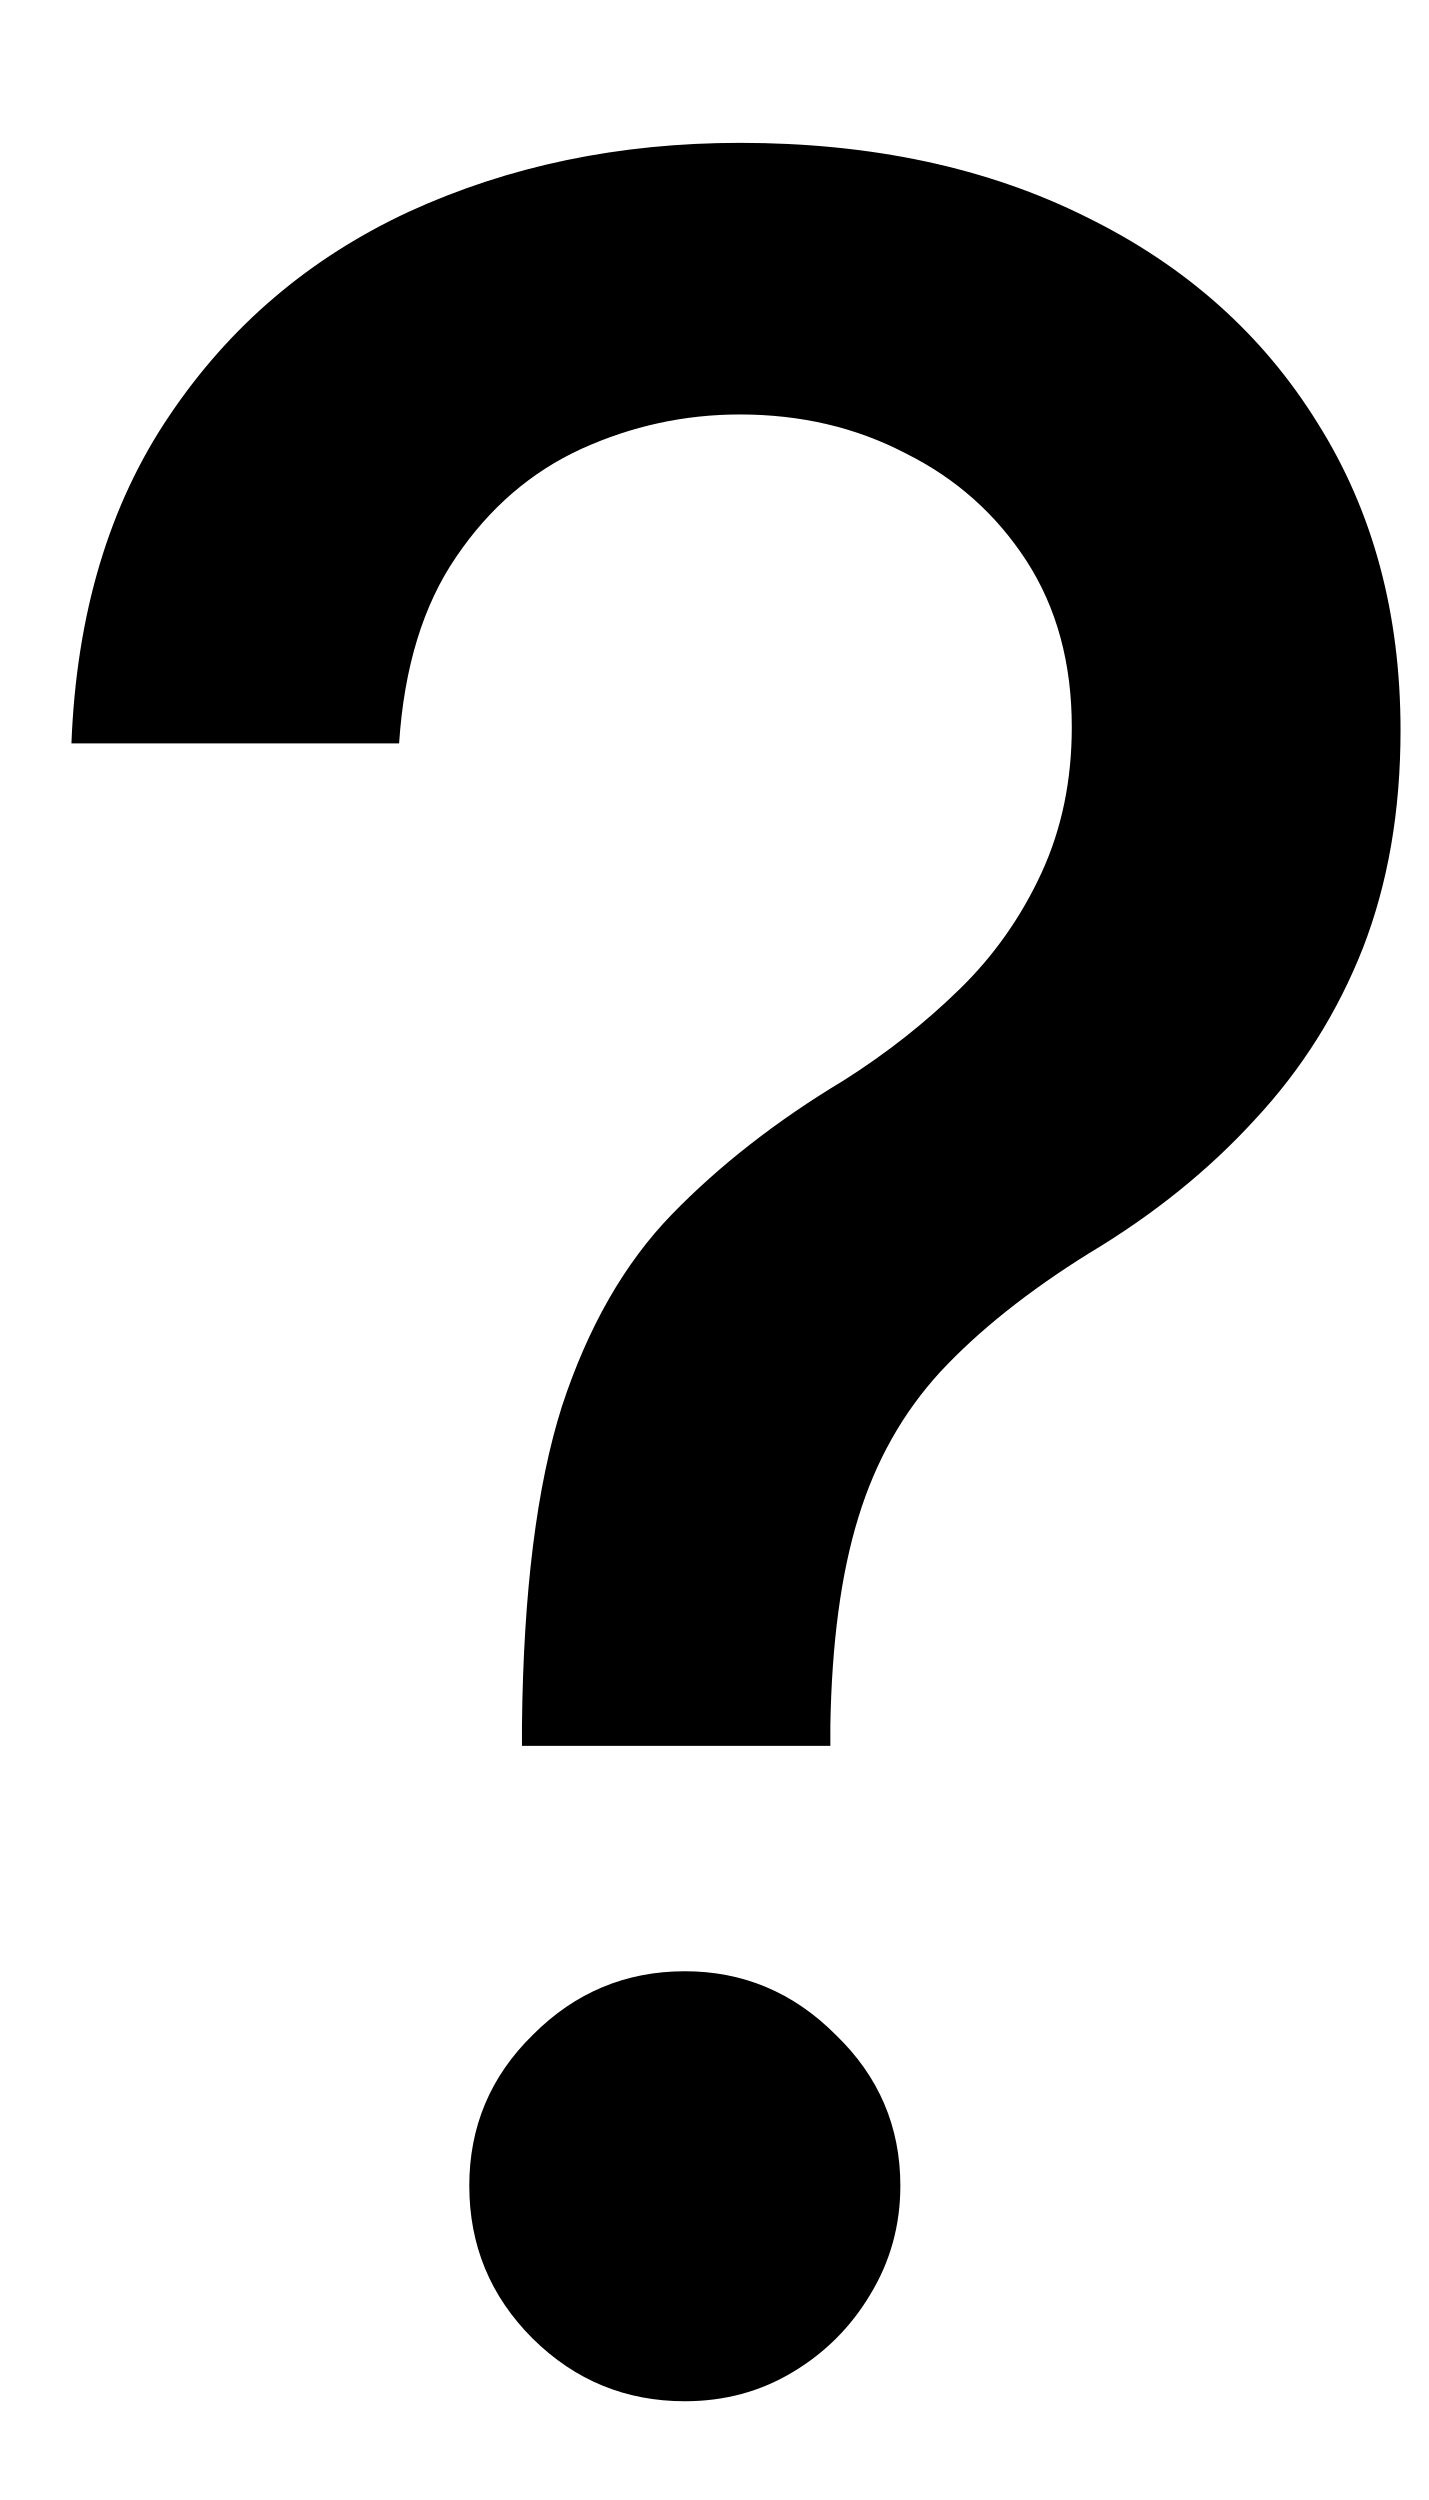
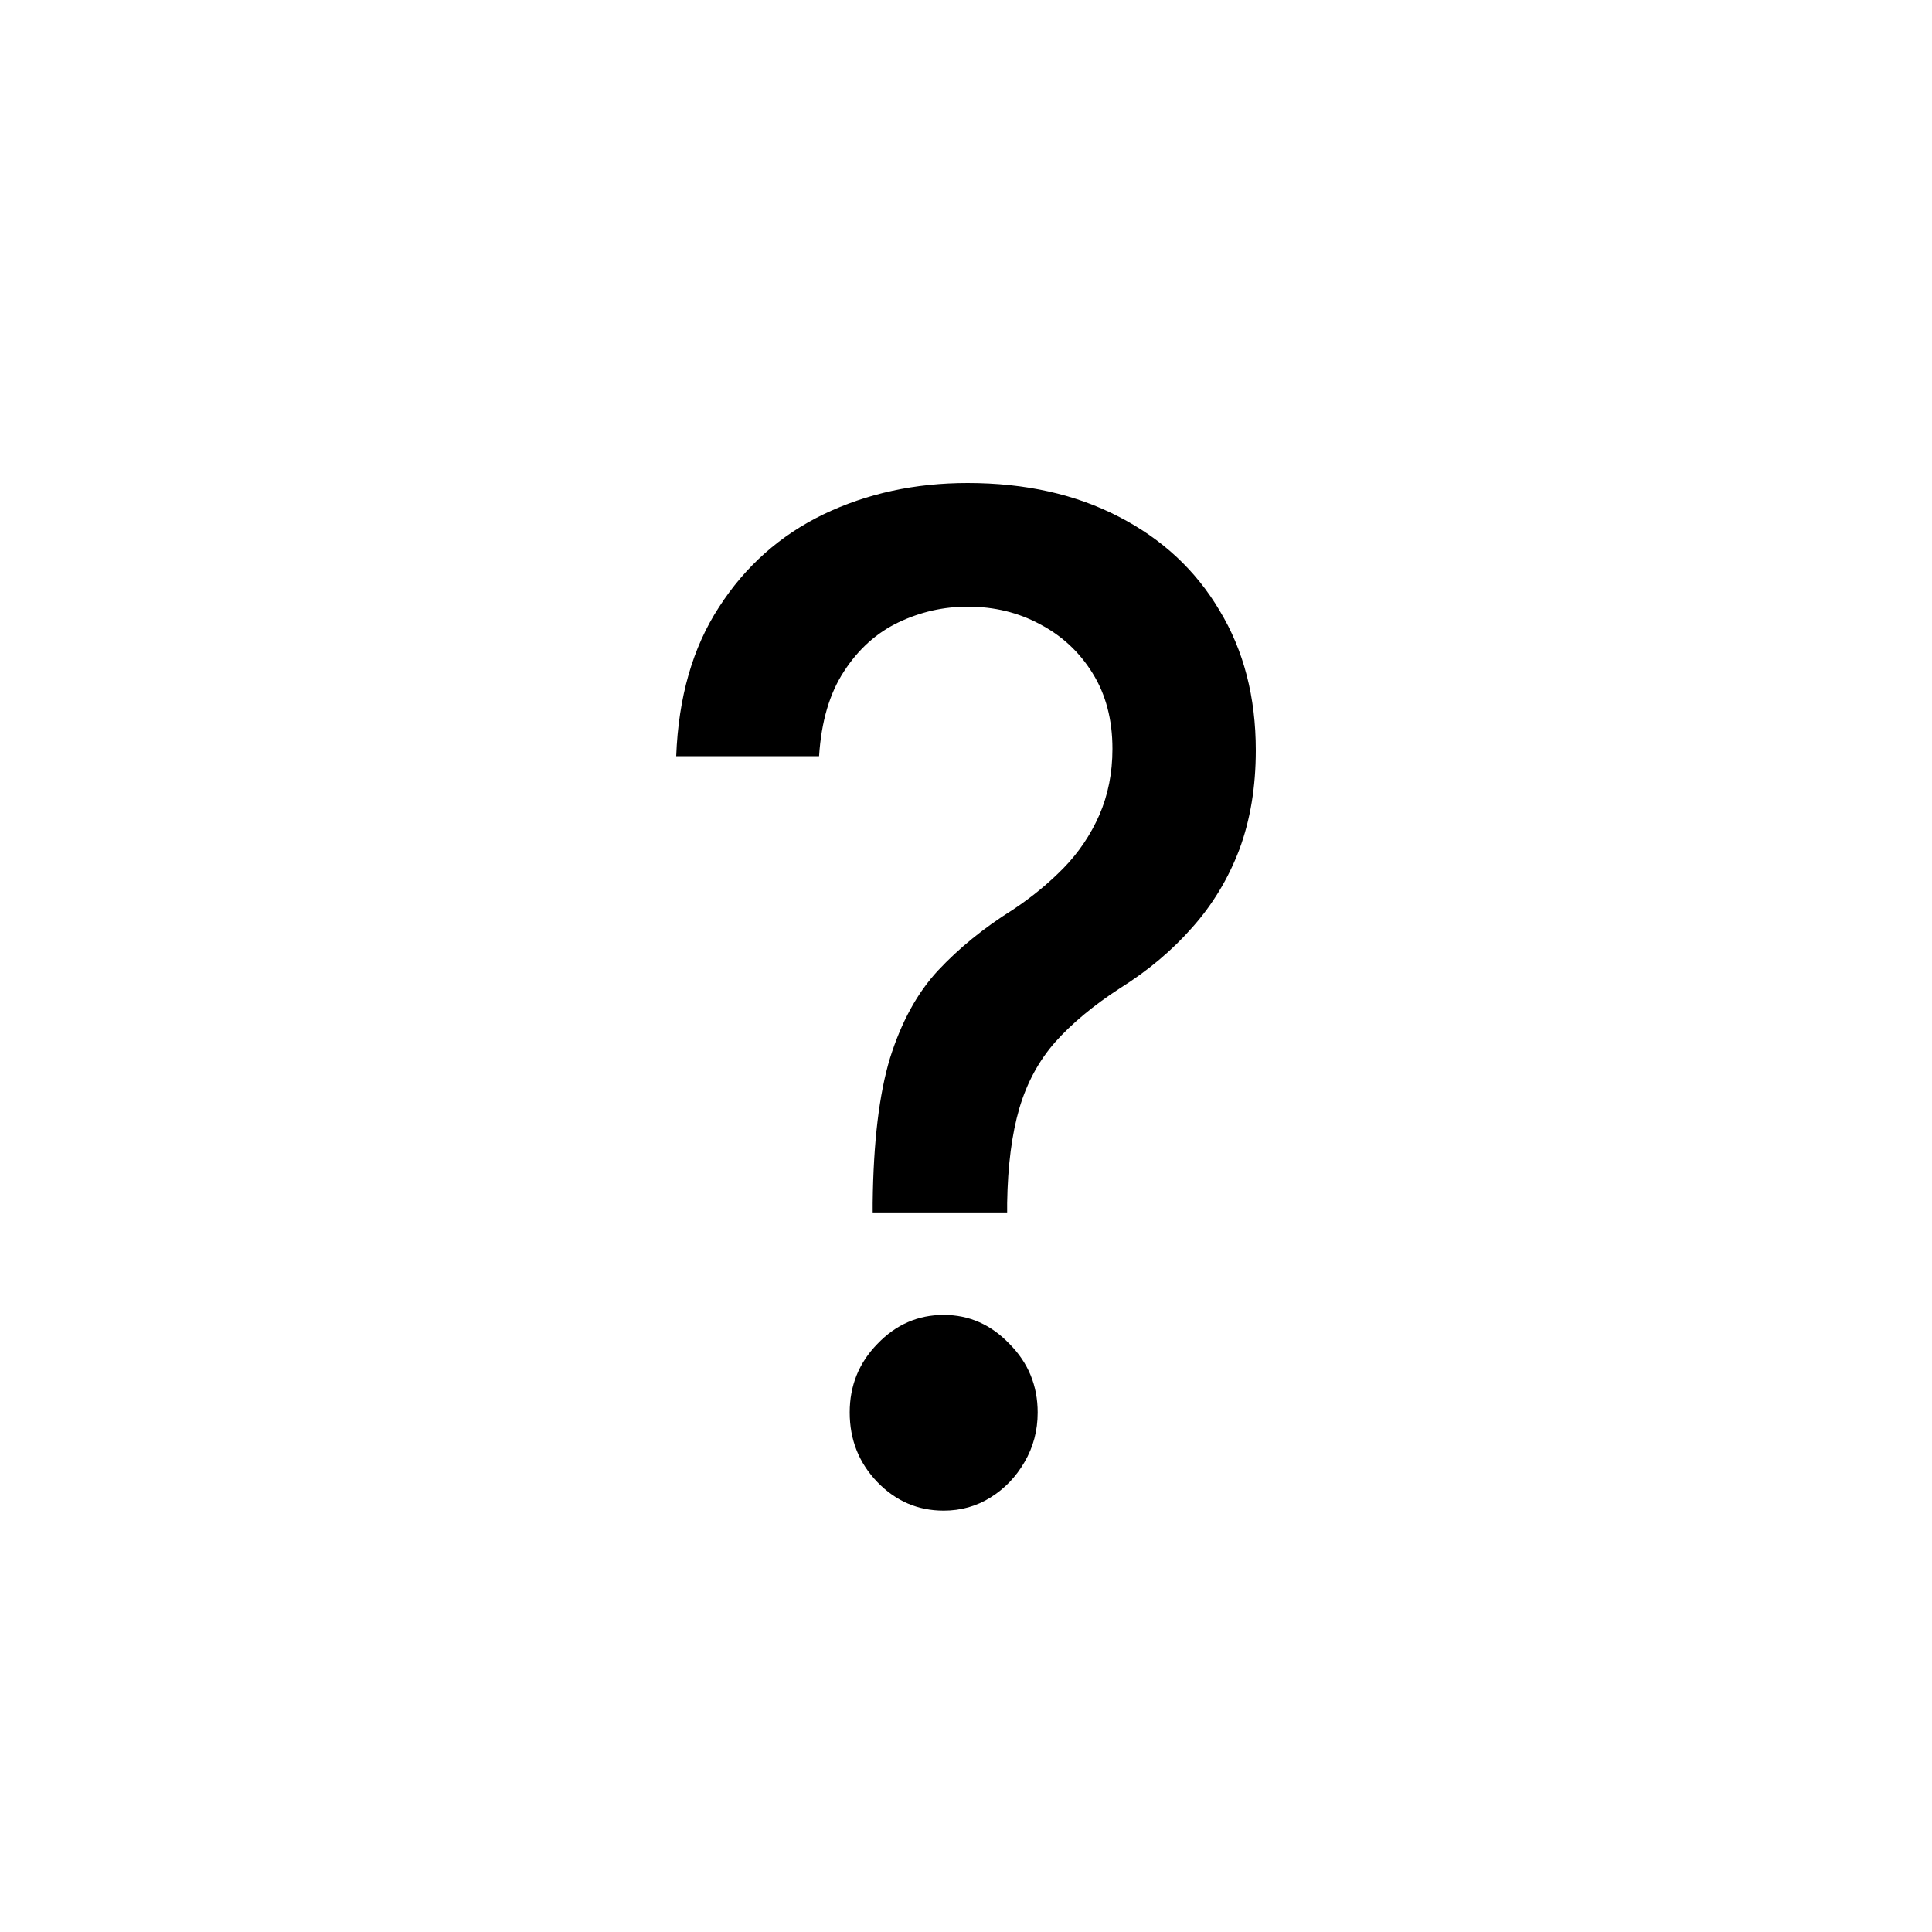
- <svg xmlns="http://www.w3.org/2000/svg" width="8" height="14" viewBox="0 0 8 14" fill="none">
-   <path d="M2.923 9.777V9.662C2.931 8.914 3.006 8.318 3.147 7.875C3.292 7.433 3.497 7.074 3.762 6.801C4.028 6.527 4.348 6.277 4.722 6.052C4.964 5.899 5.181 5.728 5.374 5.539C5.568 5.35 5.72 5.132 5.833 4.887C5.946 4.641 6.002 4.37 6.002 4.072C6.002 3.714 5.918 3.404 5.749 3.142C5.58 2.881 5.354 2.679 5.072 2.539C4.795 2.394 4.485 2.321 4.143 2.321C3.833 2.321 3.537 2.386 3.255 2.514C2.974 2.643 2.74 2.845 2.555 3.118C2.37 3.388 2.263 3.736 2.235 4.163H0.4C0.428 3.438 0.611 2.826 0.949 2.327C1.287 1.824 1.734 1.444 2.289 1.186C2.849 0.929 3.467 0.8 4.143 0.8C4.883 0.8 5.531 0.939 6.087 1.217C6.642 1.49 7.073 1.875 7.379 2.37C7.688 2.861 7.843 3.434 7.843 4.09C7.843 4.541 7.773 4.947 7.632 5.31C7.491 5.668 7.29 5.988 7.028 6.269C6.771 6.551 6.461 6.801 6.099 7.018C5.757 7.231 5.479 7.453 5.266 7.682C5.056 7.911 4.903 8.183 4.807 8.497C4.71 8.811 4.658 9.199 4.65 9.662V9.777H2.923ZM3.835 13.447C3.505 13.447 3.221 13.331 2.984 13.097C2.746 12.86 2.628 12.574 2.628 12.24C2.628 11.91 2.746 11.628 2.984 11.395C3.221 11.157 3.505 11.039 3.835 11.039C4.161 11.039 4.443 11.157 4.68 11.395C4.922 11.628 5.042 11.91 5.042 12.24C5.042 12.461 4.986 12.665 4.873 12.85C4.765 13.031 4.62 13.176 4.439 13.284C4.258 13.393 4.056 13.447 3.835 13.447Z" fill="currentColor" />
+ <svg xmlns="http://www.w3.org/2000/svg" width="20" height="20" viewBox="0 0 20 20" fill="none">
+   <path d="M9.034 12.551V12.454C9.041 11.825 9.101 11.323 9.214 10.951C9.331 10.579 9.496 10.277 9.71 10.047C9.925 9.817 10.182 9.607 10.484 9.418C10.679 9.289 10.854 9.145 11.01 8.986C11.165 8.827 11.289 8.644 11.38 8.438C11.47 8.231 11.516 8.003 11.516 7.752C11.516 7.451 11.448 7.19 11.311 6.97C11.175 6.75 10.993 6.581 10.766 6.462C10.543 6.341 10.293 6.28 10.017 6.28C9.767 6.28 9.529 6.334 9.302 6.442C9.075 6.55 8.886 6.72 8.737 6.95C8.588 7.177 8.502 7.469 8.479 7.828H7C7.023 7.219 7.17 6.704 7.443 6.285C7.715 5.862 8.075 5.542 8.523 5.325C8.974 5.108 9.472 5 10.017 5C10.614 5 11.136 5.117 11.584 5.35C12.032 5.581 12.379 5.904 12.625 6.32C12.875 6.733 13 7.216 13 7.767C13 8.147 12.943 8.488 12.83 8.793C12.716 9.094 12.554 9.363 12.343 9.6C12.135 9.837 11.886 10.047 11.594 10.23C11.318 10.409 11.094 10.596 10.922 10.789C10.753 10.982 10.63 11.21 10.552 11.474C10.475 11.738 10.432 12.065 10.426 12.454V12.551H9.034ZM9.769 15.638C9.503 15.638 9.274 15.54 9.083 15.343C8.891 15.144 8.796 14.903 8.796 14.622C8.796 14.345 8.891 14.108 9.083 13.912C9.274 13.712 9.503 13.612 9.769 13.612C10.032 13.612 10.259 13.712 10.45 13.912C10.645 14.108 10.742 14.345 10.742 14.622C10.742 14.809 10.697 14.979 10.606 15.135C10.518 15.287 10.402 15.409 10.255 15.501C10.11 15.592 9.947 15.638 9.769 15.638Z" fill="currentColor" />
</svg>
